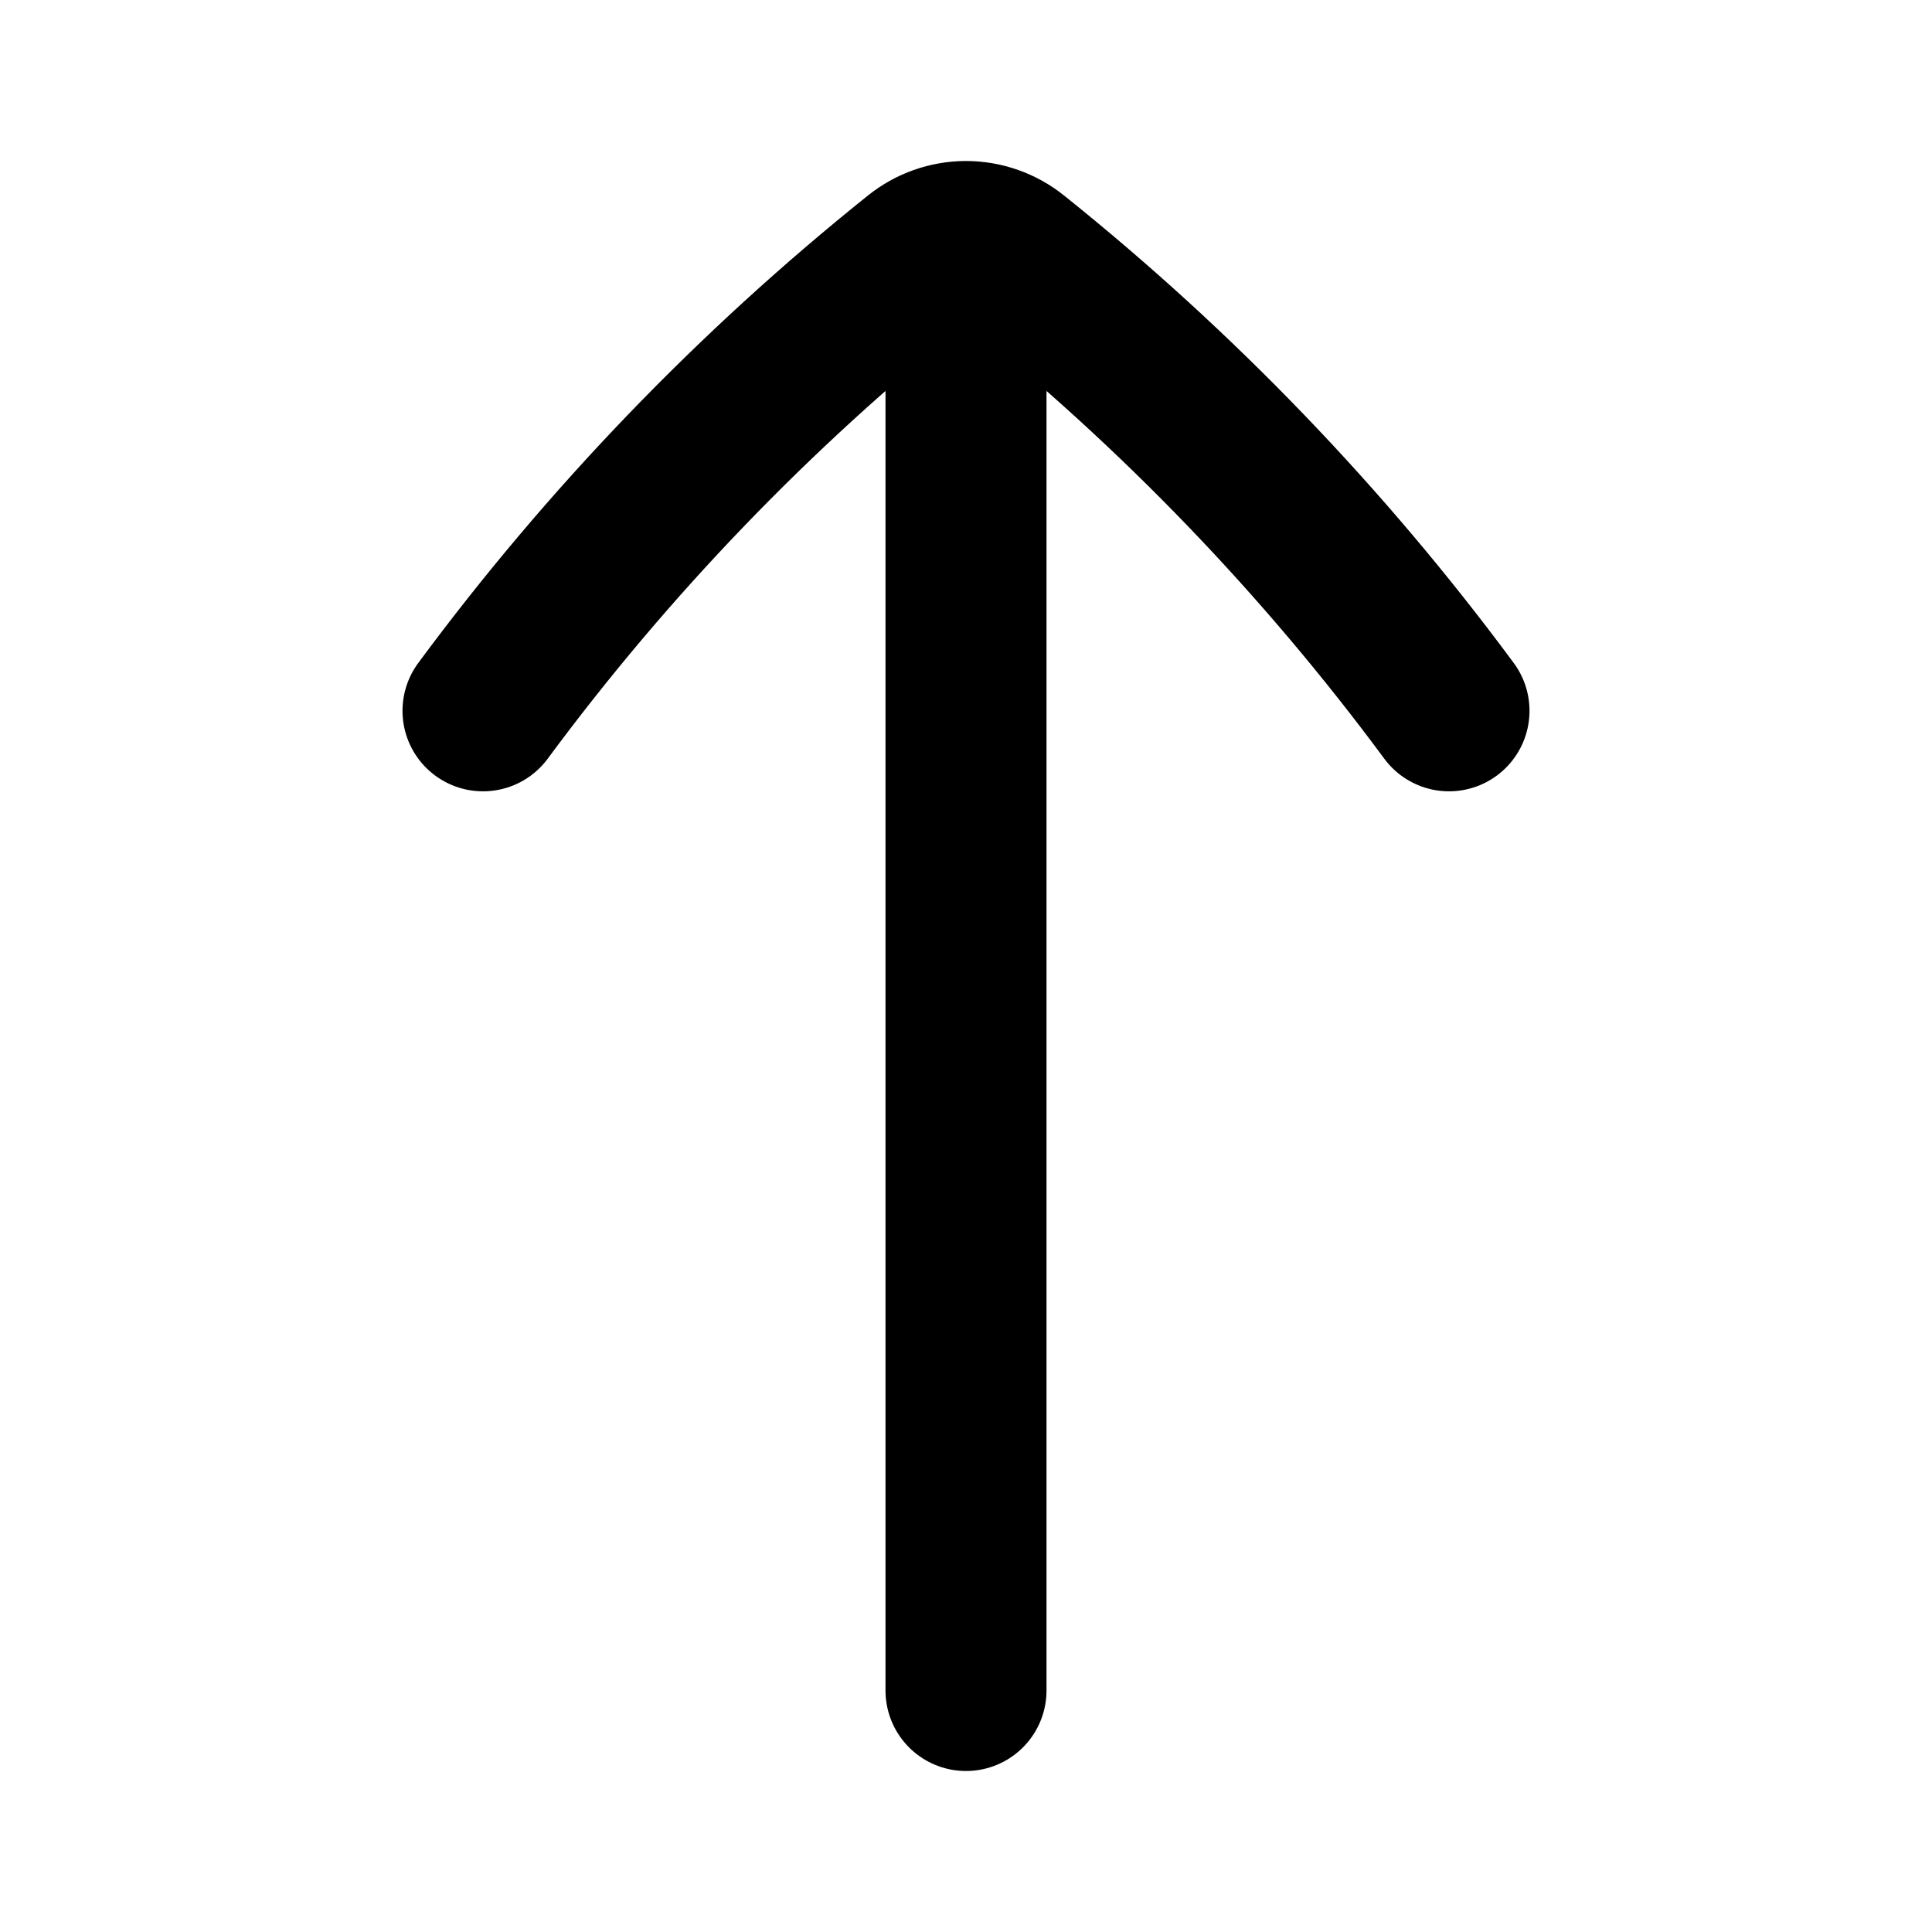
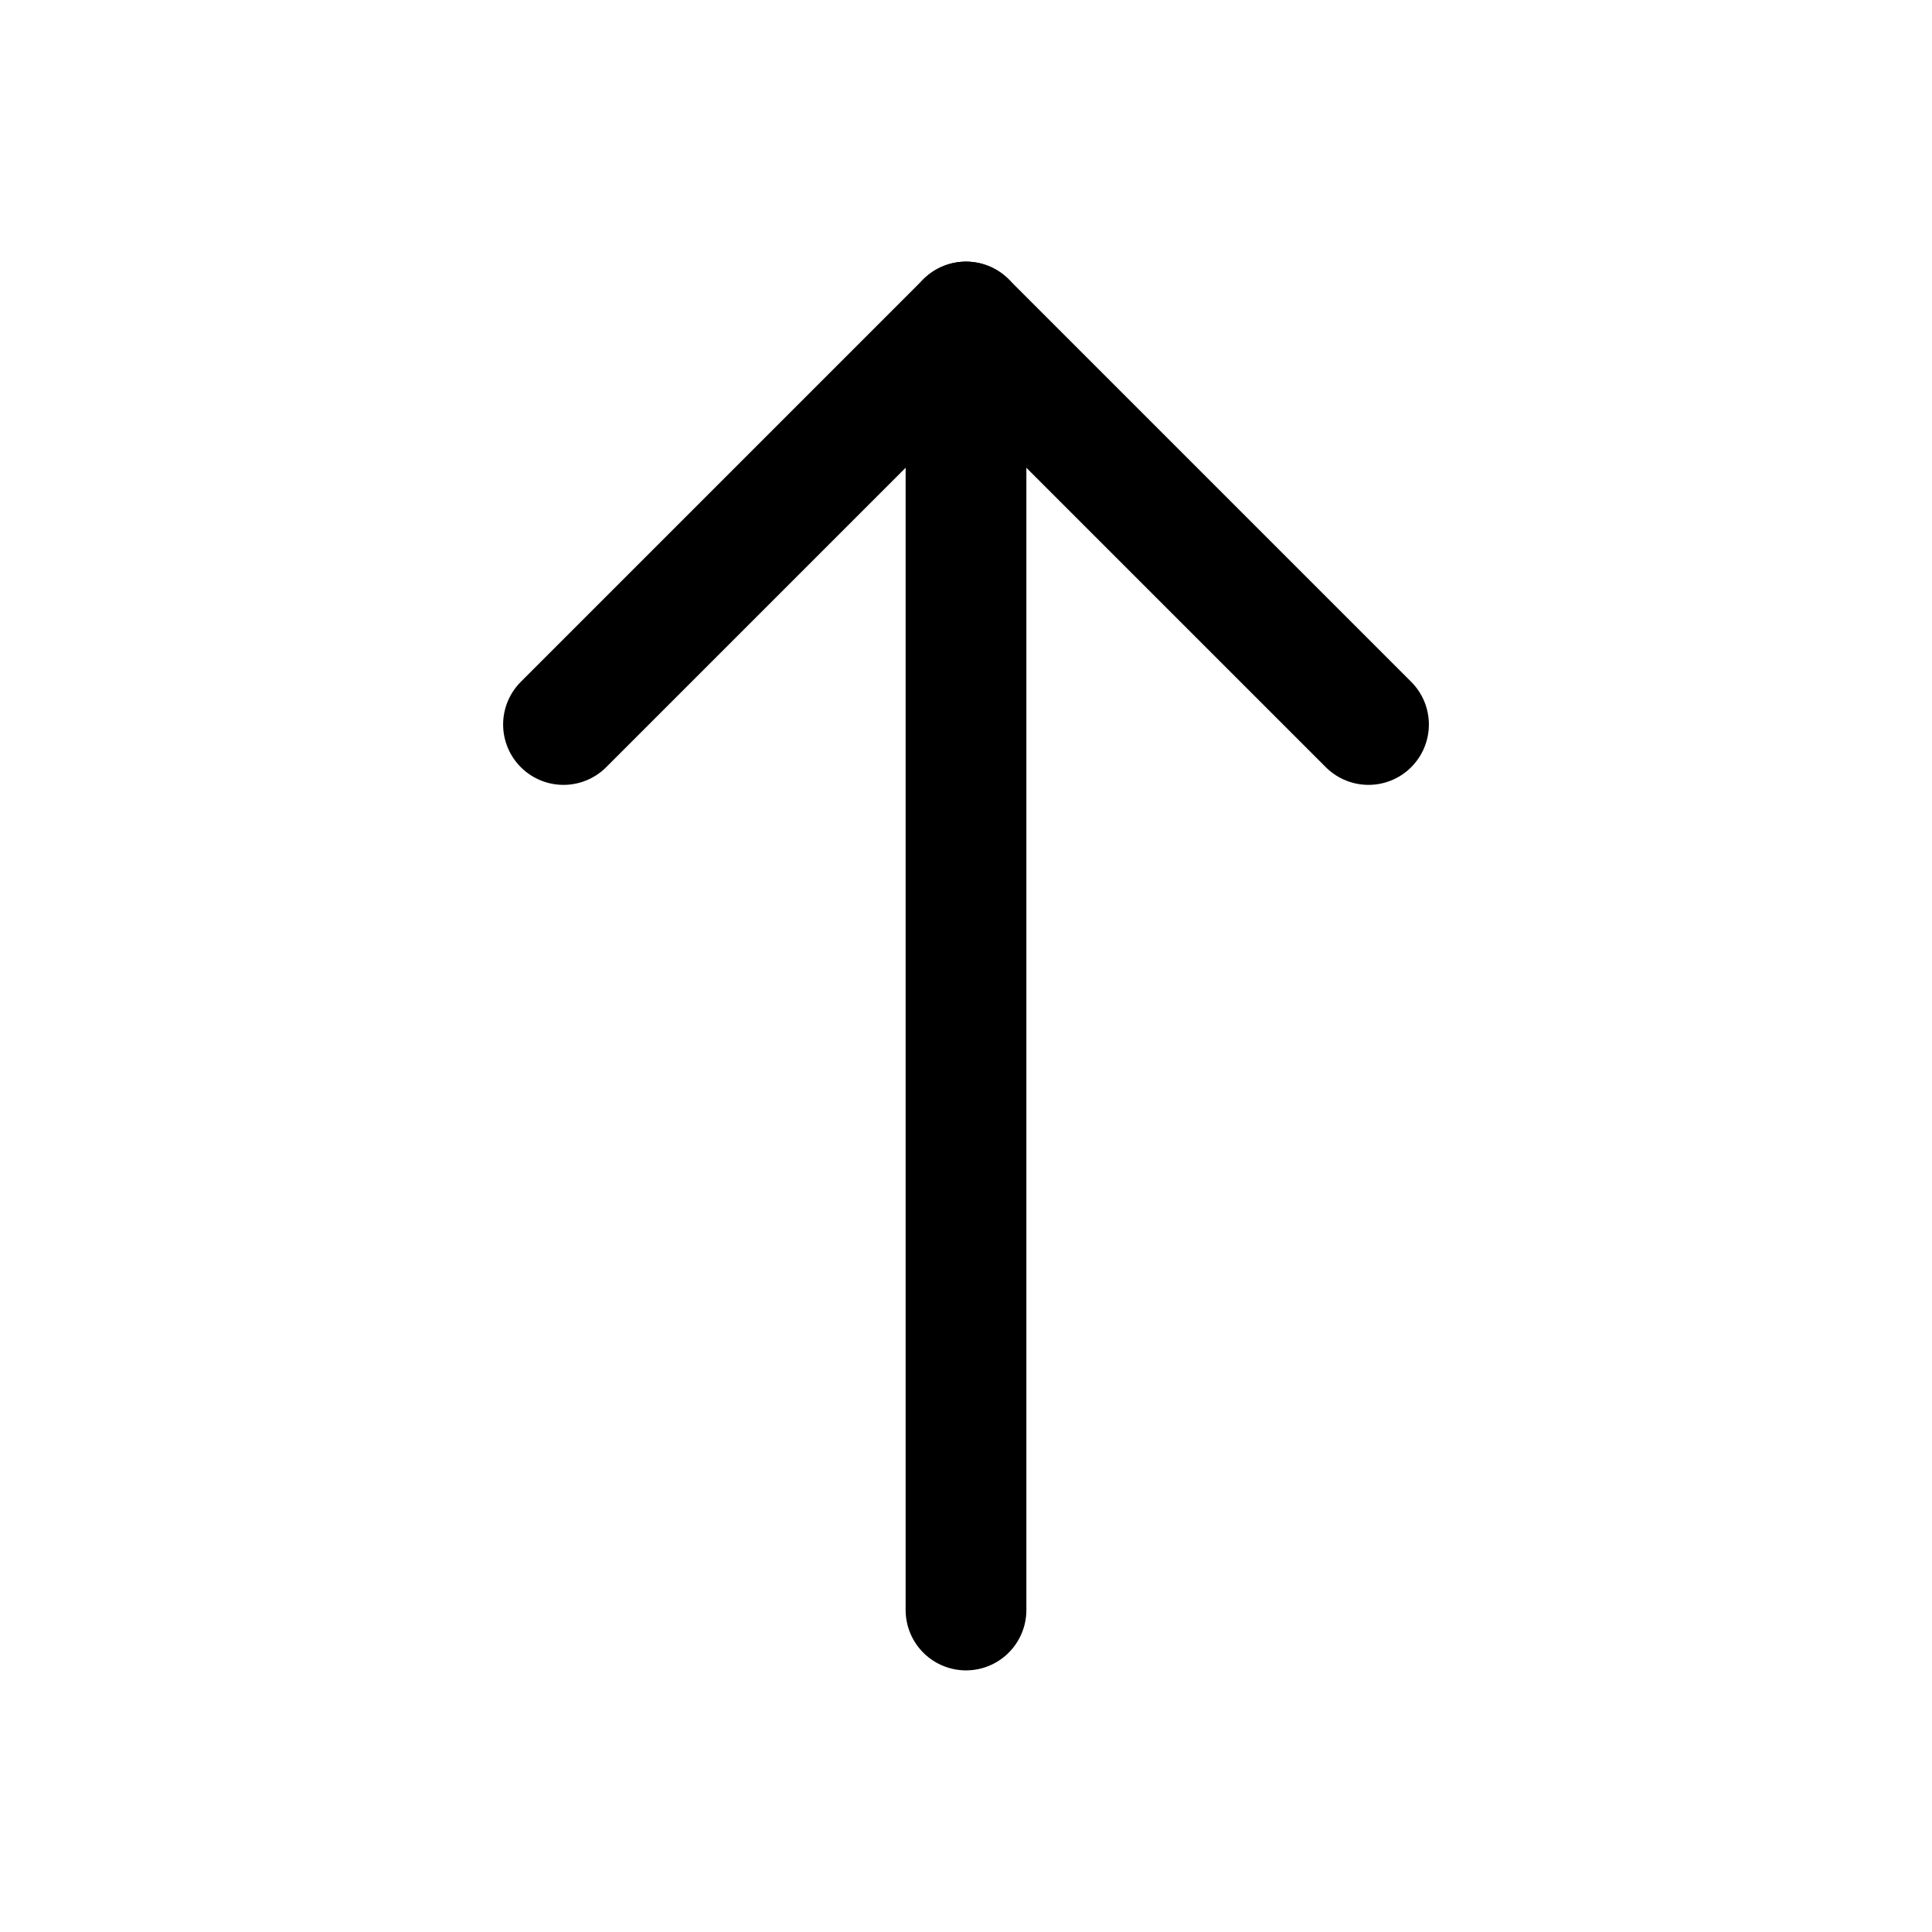
- <svg width="24" height="24" fill="none" viewBox="0 0 24 24">
-   <path stroke="currentColor" stroke-linecap="round" stroke-linejoin="round" stroke-width="2" d="M6 8.83a30.23 30.23 0 0 1 5.406-5.62A.949.949 0 0 1 12 3m6 5.83a30.233 30.233 0 0 0-5.406-5.62A.949.949 0 0 0 12 3m0 0v18" />
+ <svg xmlns="http://www.w3.org/2000/svg" width="24" height="24" viewBox="0 0 24 24" fill="none">
+   <path d="M12 4L12 20" stroke="currentColor" stroke-width="1.5" stroke-linecap="round" stroke-linejoin="round" />
+   <path d="M17 9L12 4L7 9" stroke="currentColor" stroke-width="1.5" stroke-linecap="round" stroke-linejoin="round" />
</svg>
